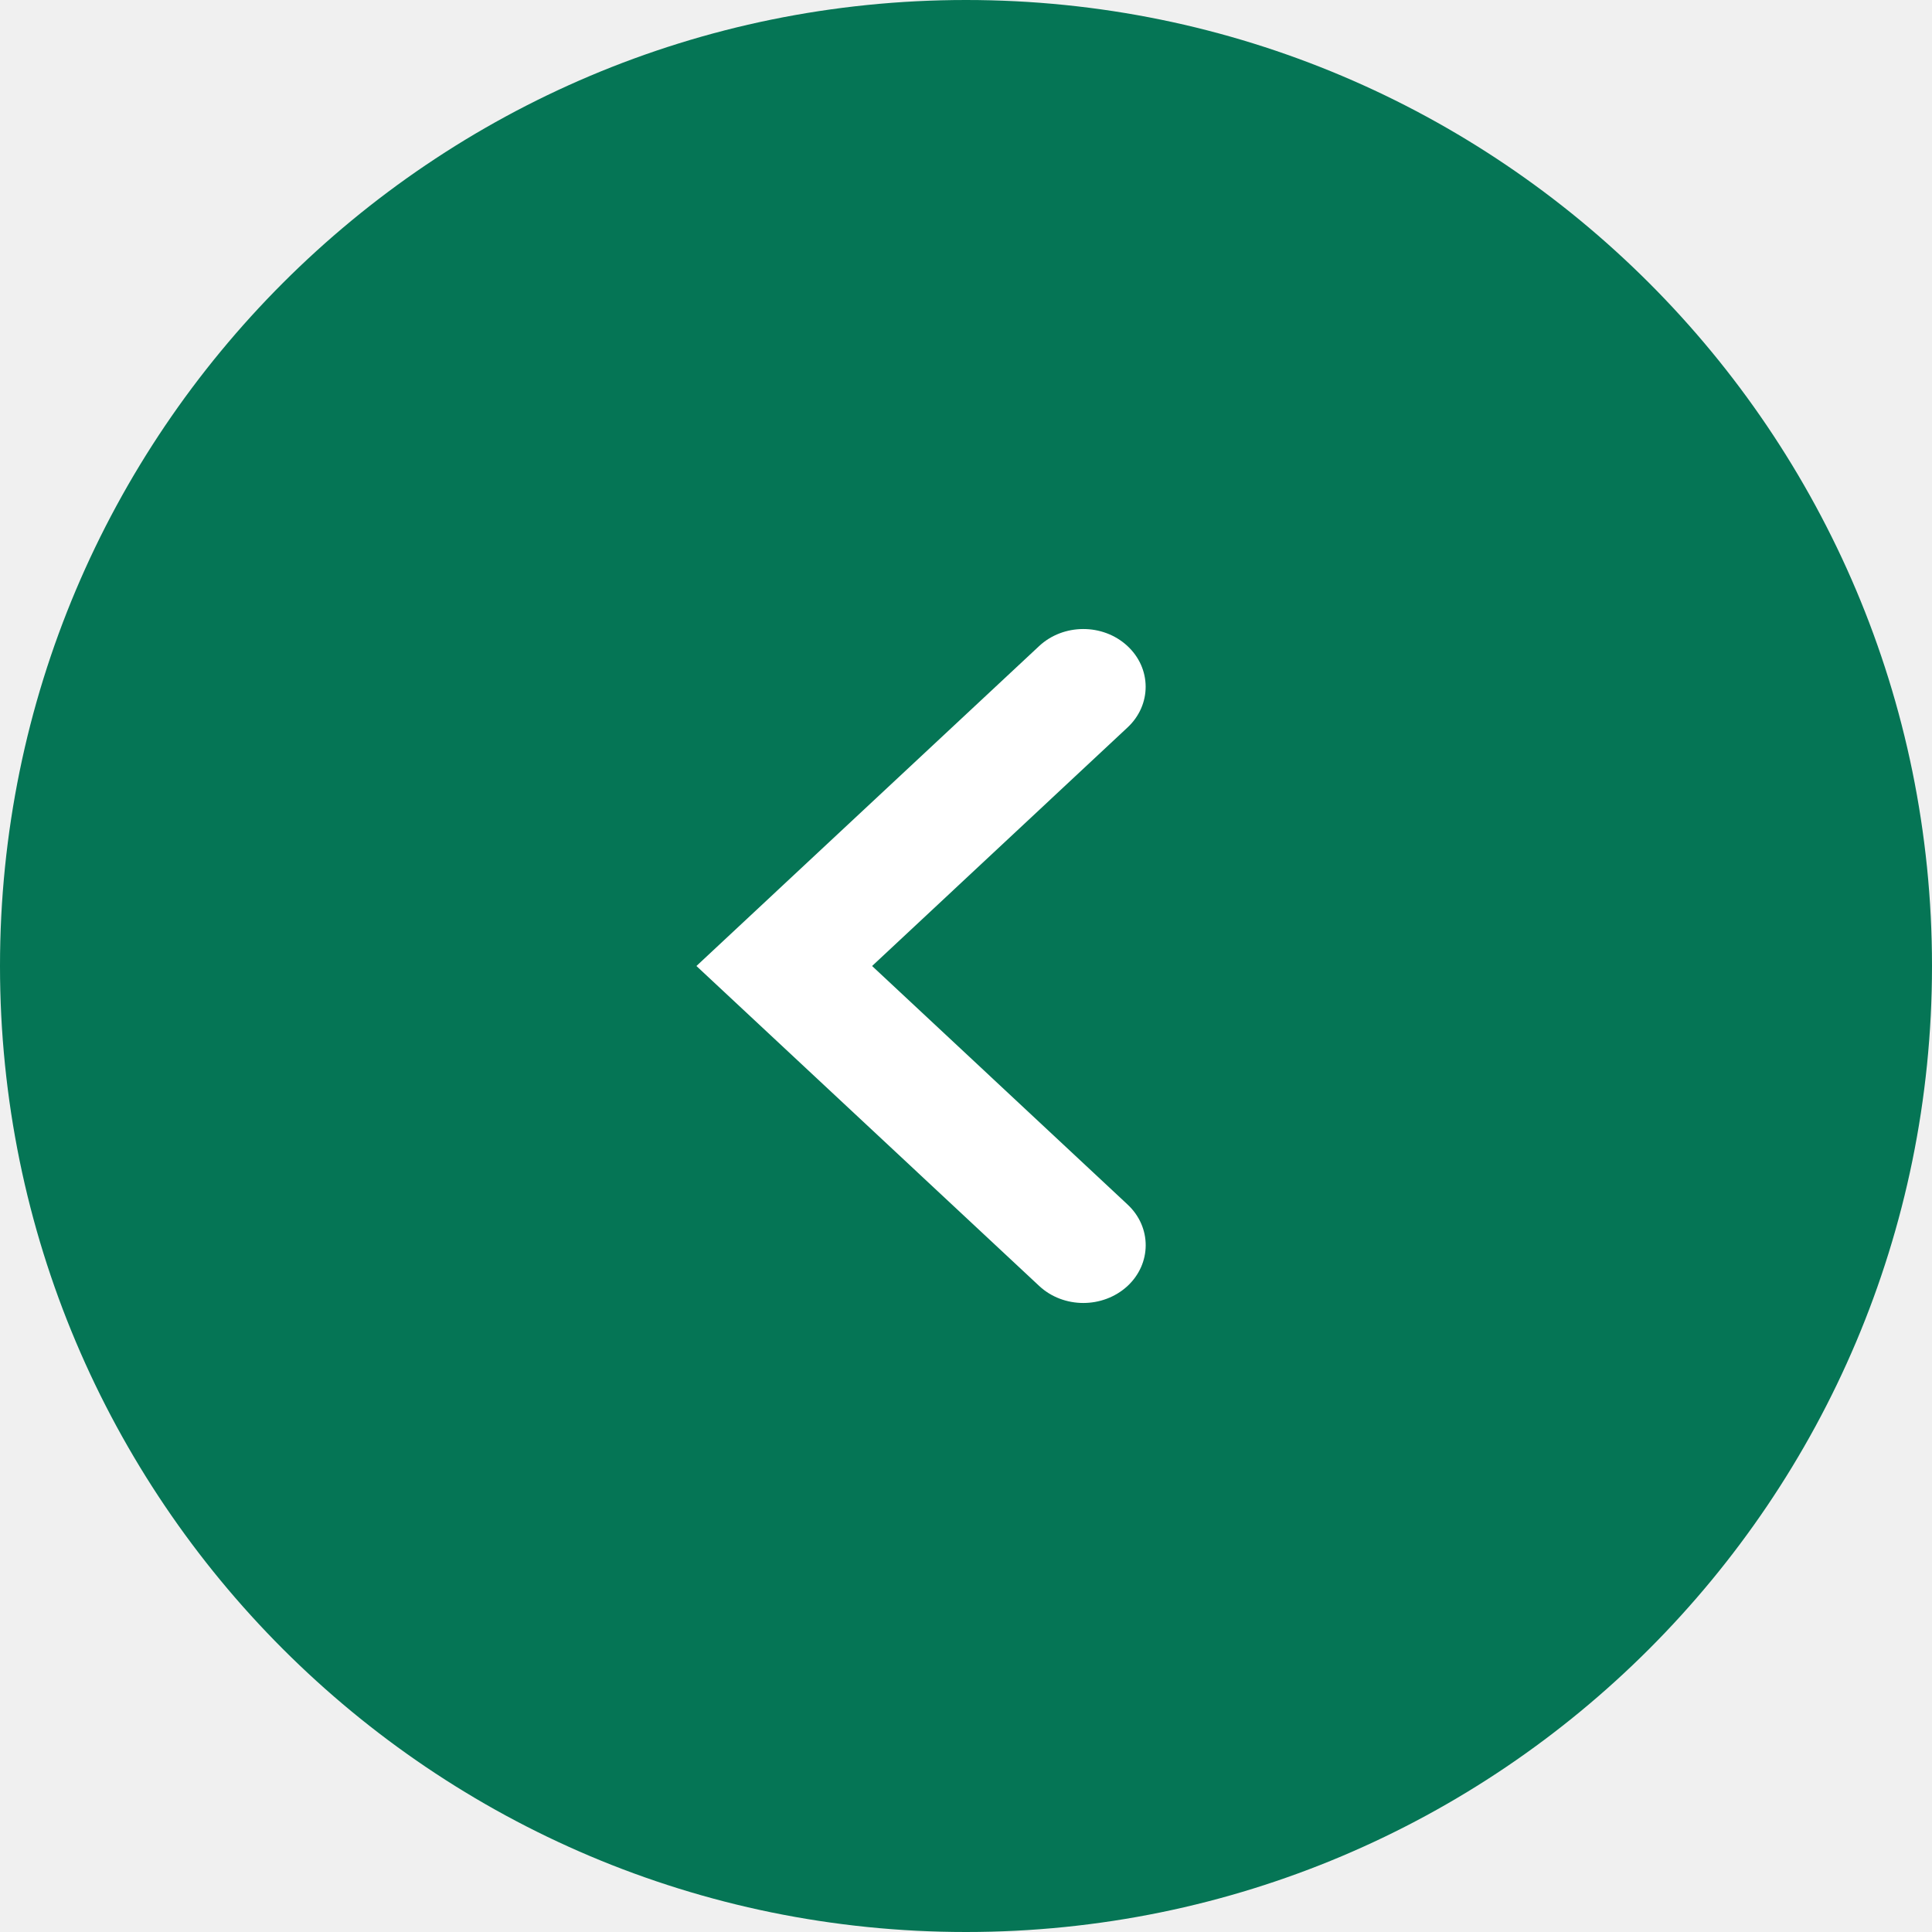
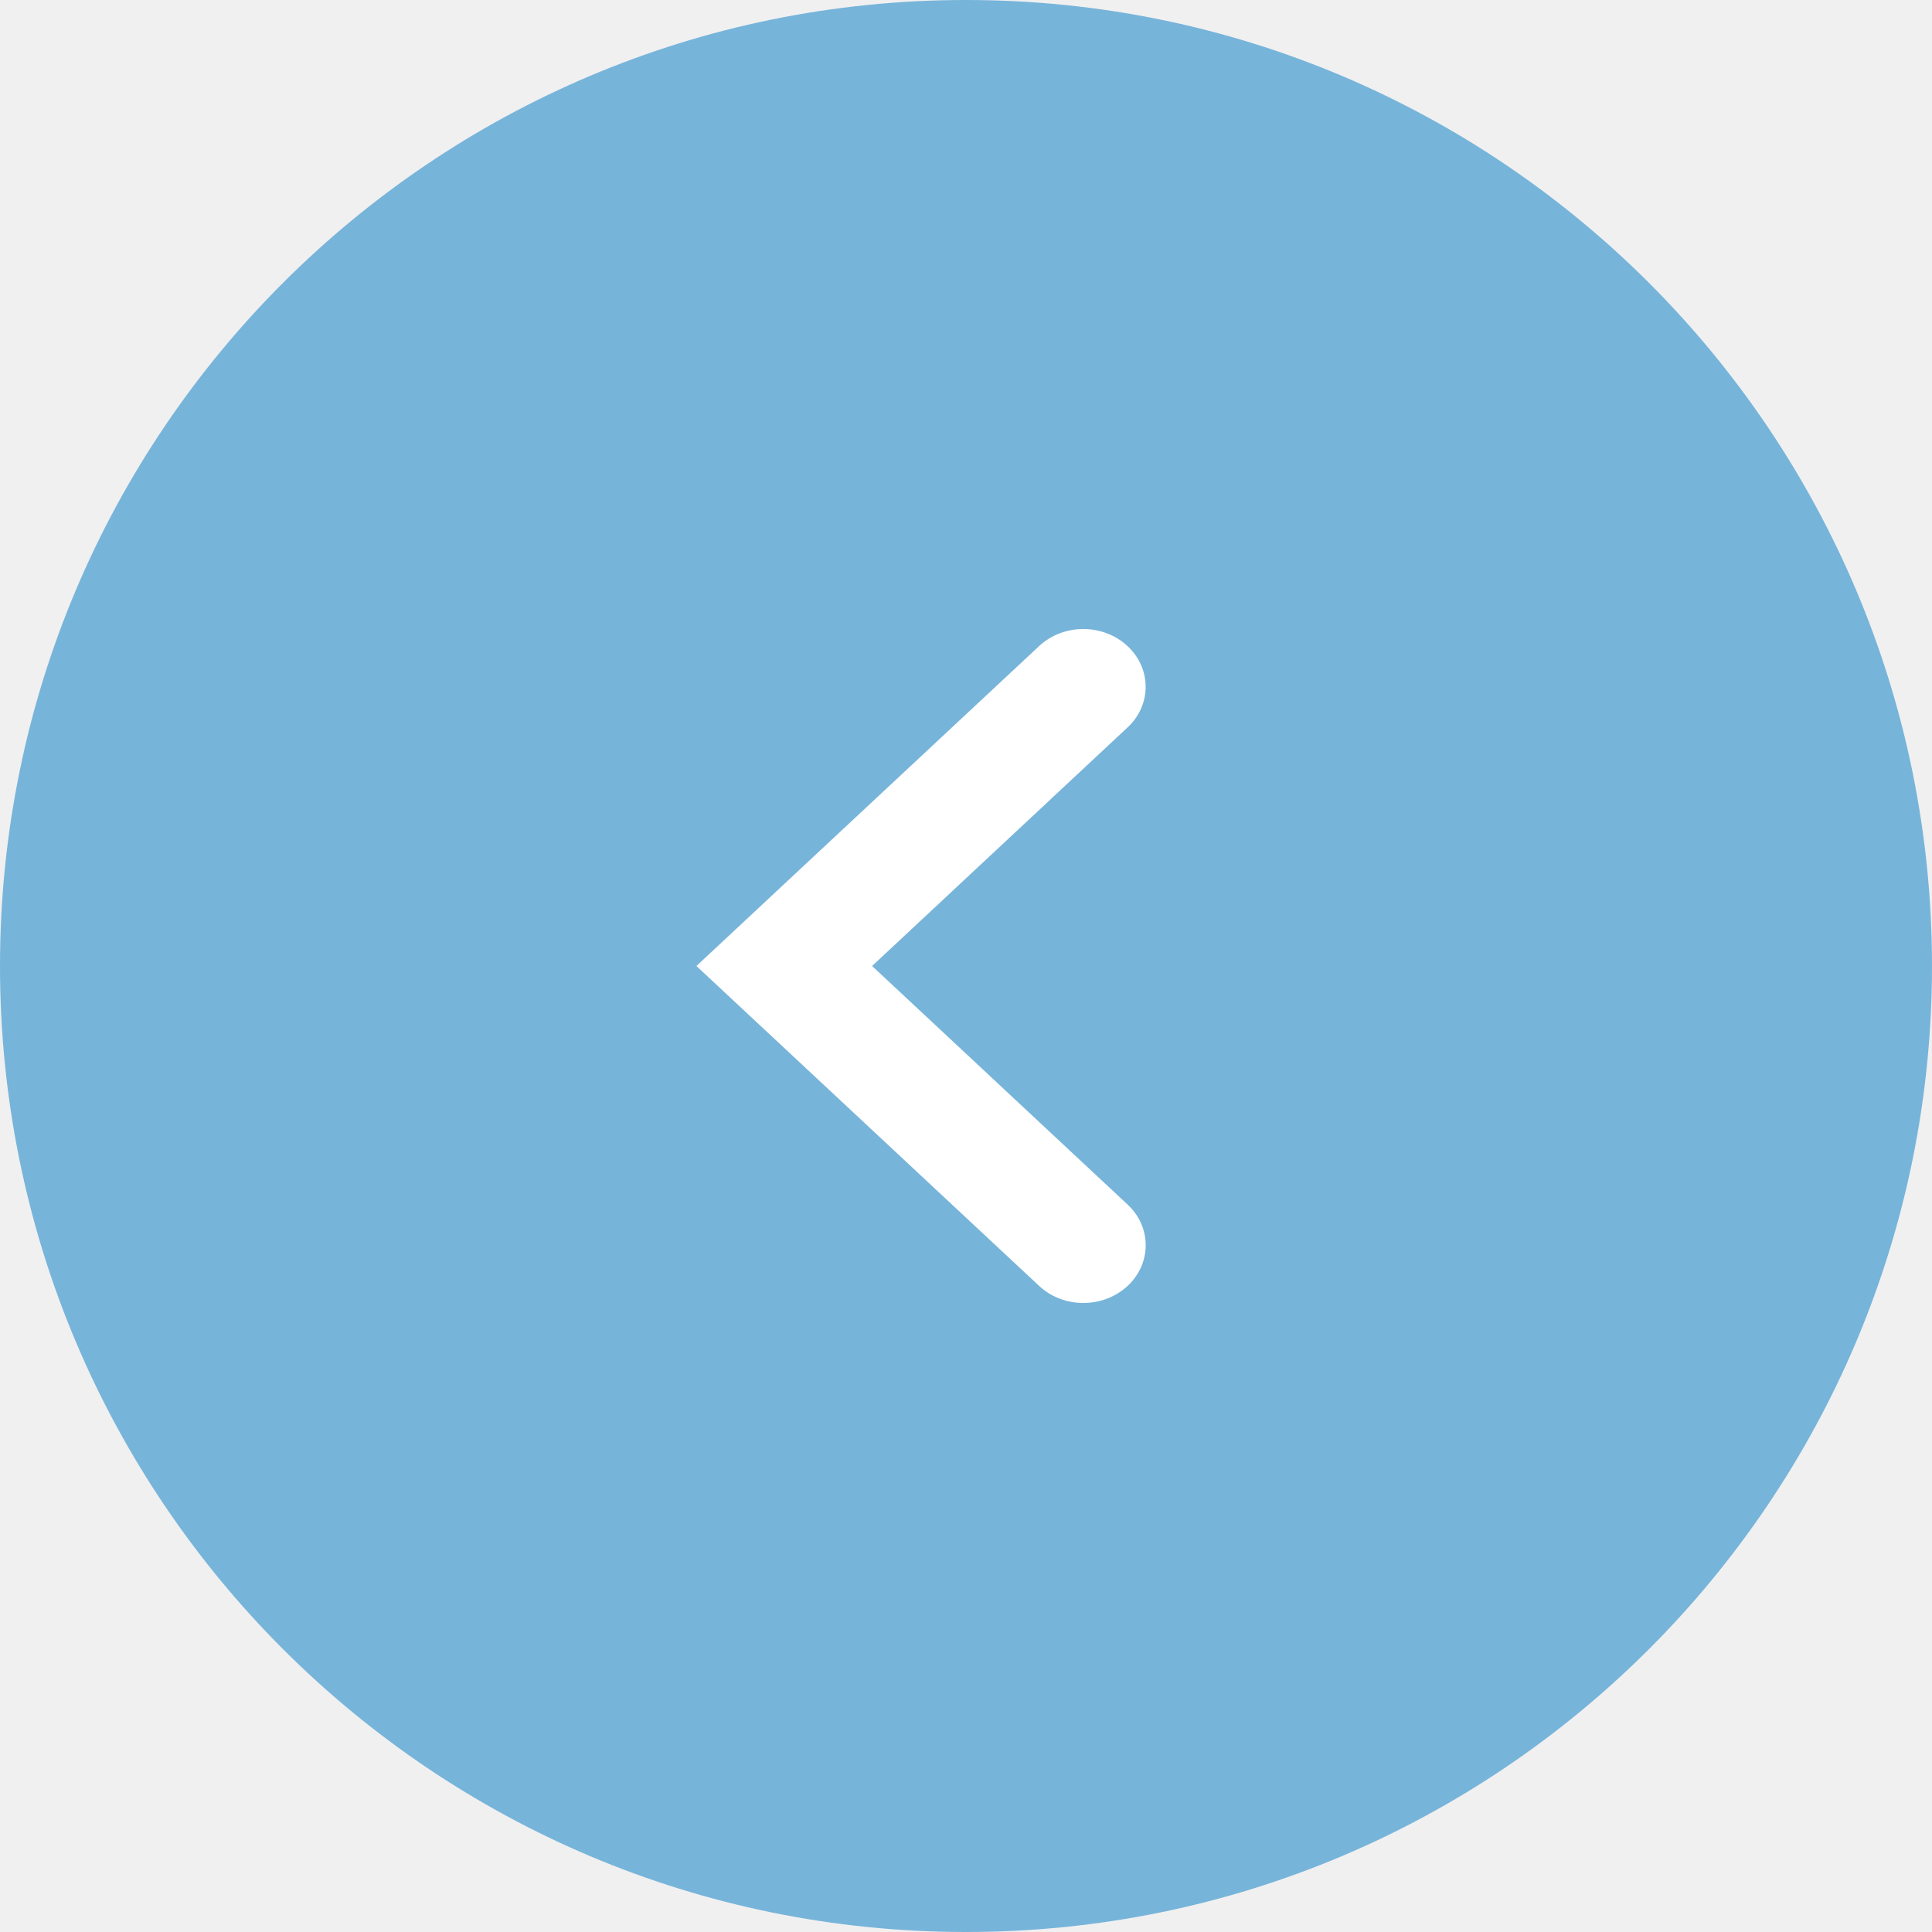
<svg xmlns="http://www.w3.org/2000/svg" version="1.1" id="Layer_1" x="0px" y="0px" width="43px" height="43px" viewBox="0 0 43 43" enable-background="new 0 0 43 43" xml:space="preserve">
-   <circle fill="#057555" cx="21.5" cy="21.5" r="21.5" />
+   <circle fill="rgb(119, 180, 218)" cx="21.5" cy="21.5" r="21.5" />
  <path fill="#FFFFFF" d="M24.111,29c-0.355,0-0.713-0.127-0.983-0.38L15.5,21.5l7.627-7.12c0.54-0.504,1.418-0.507,1.962-0.006  c0.543,0.5,0.547,1.313,0.006,1.817L19.41,21.5l5.686,5.309c0.541,0.504,0.537,1.317-0.006,1.818C24.818,28.875,24.465,29,24.111,29  z" />
</svg>
